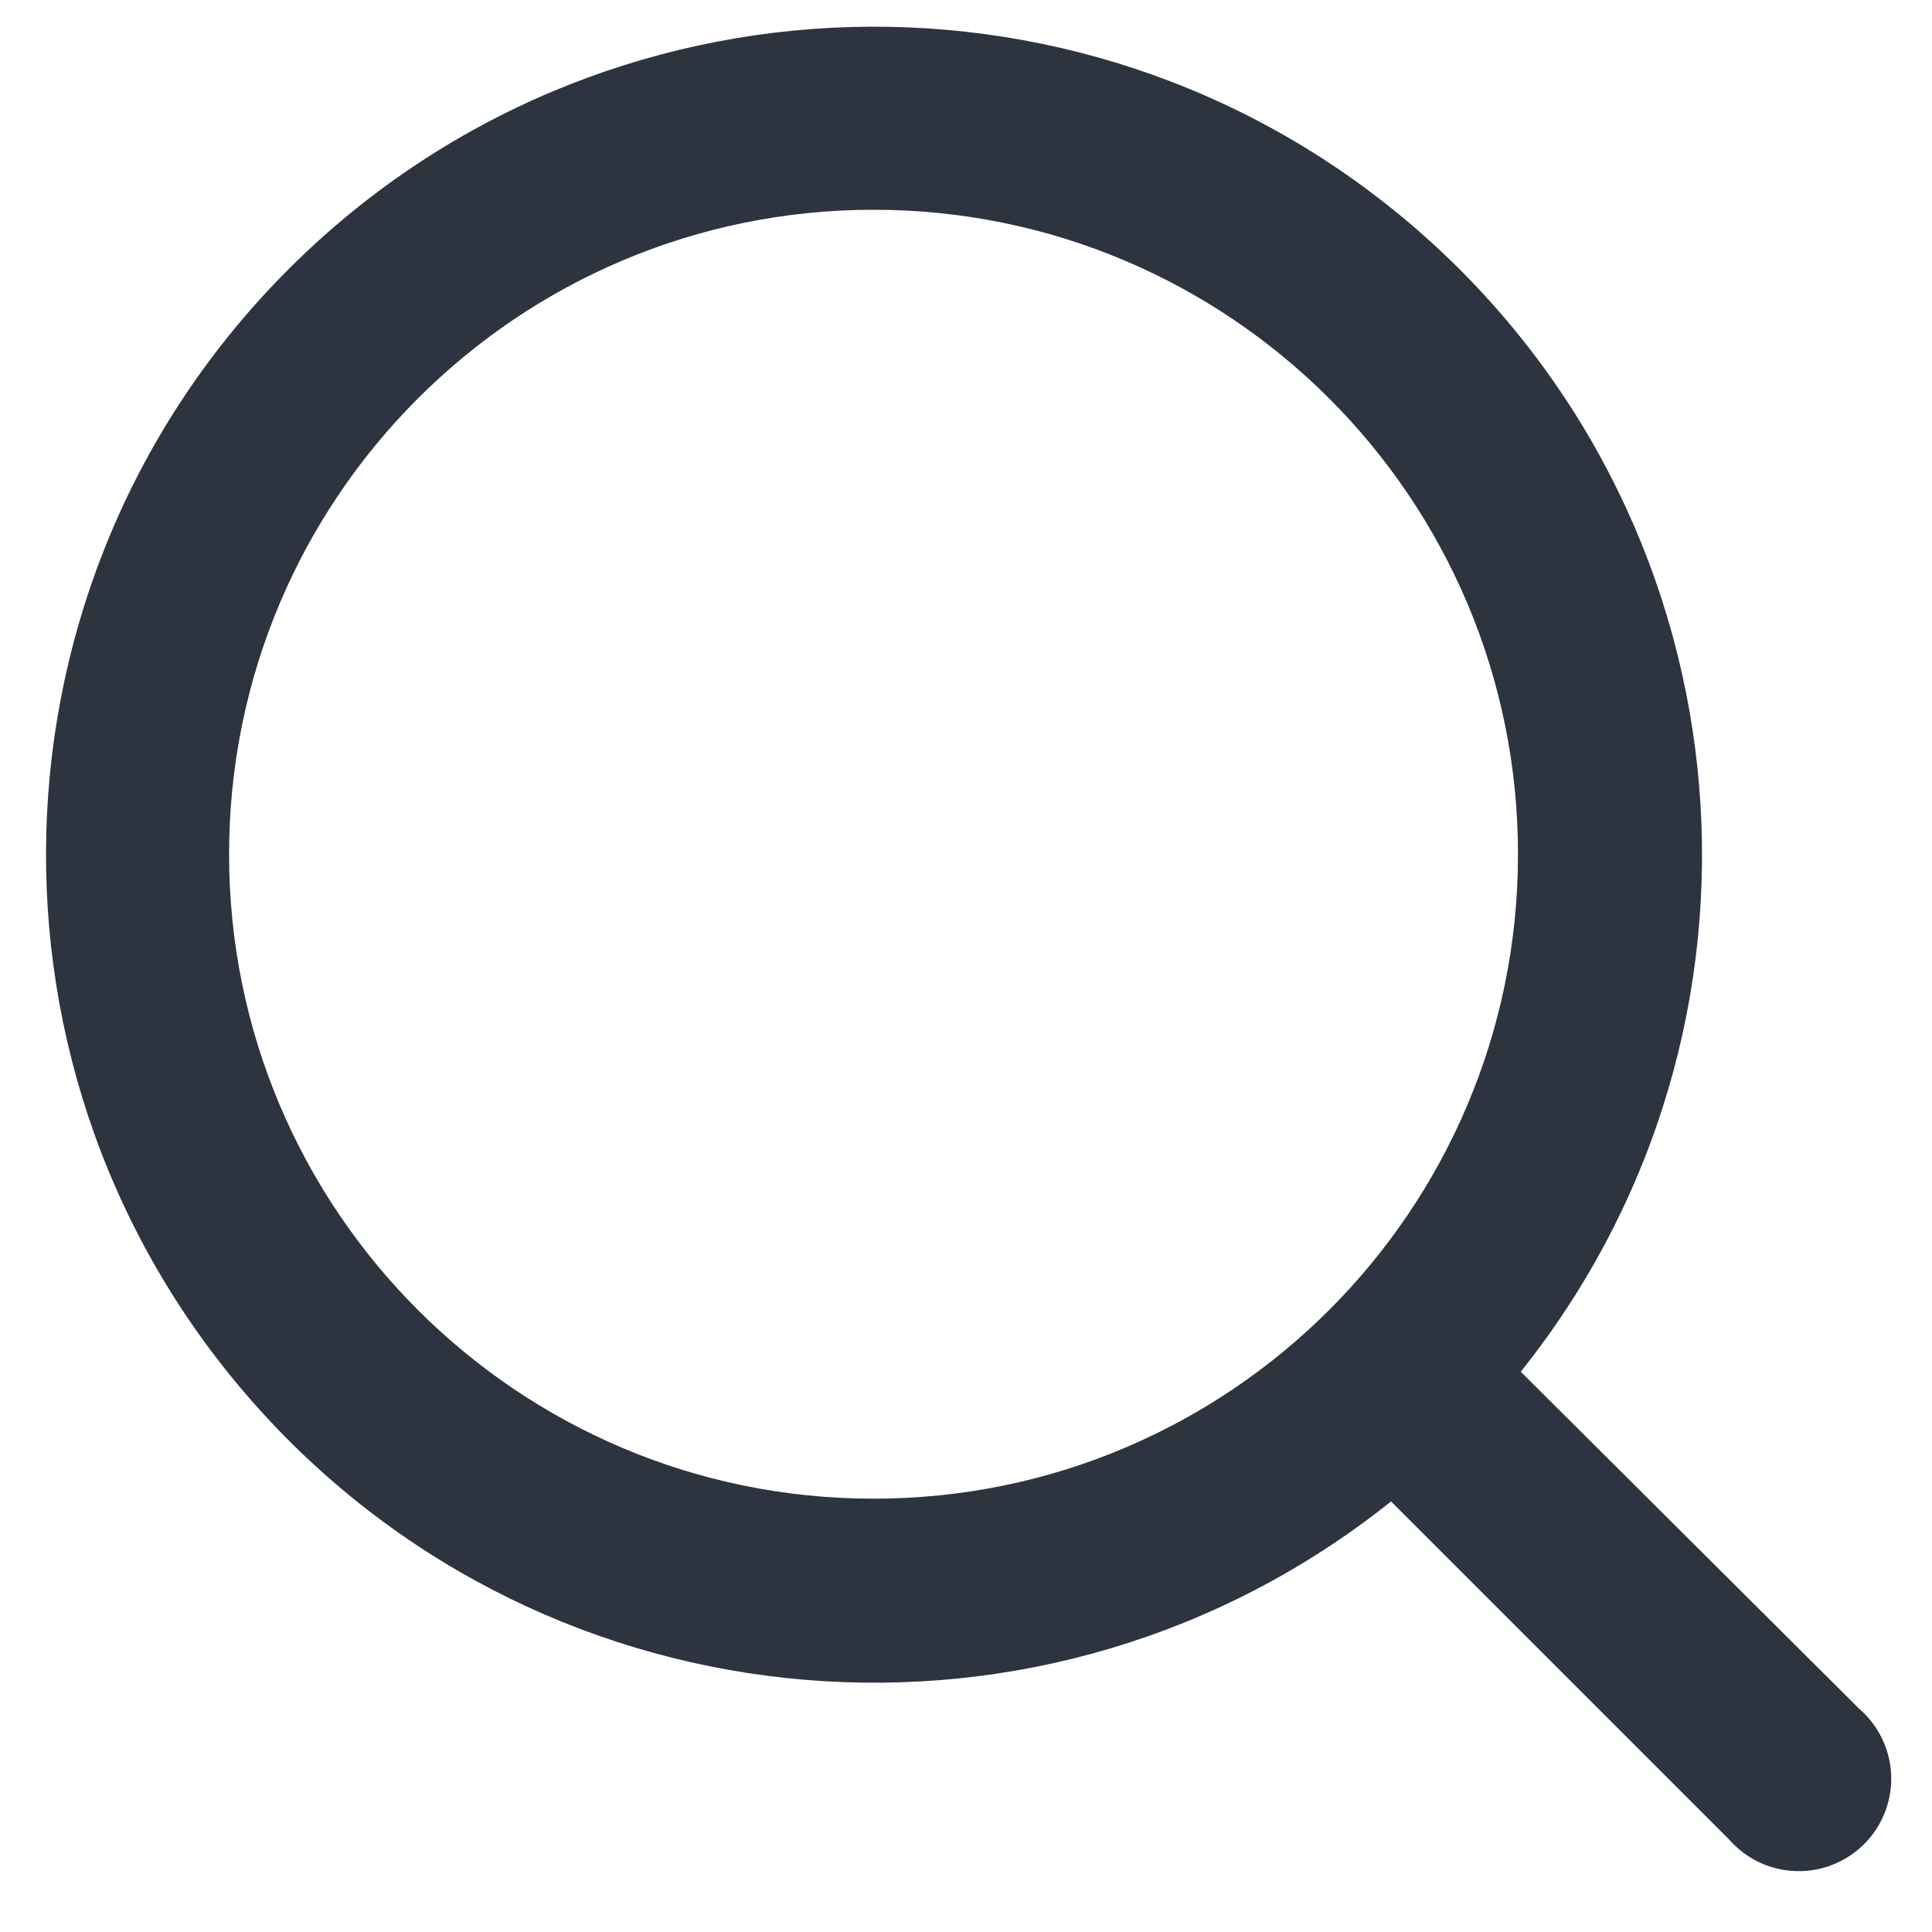
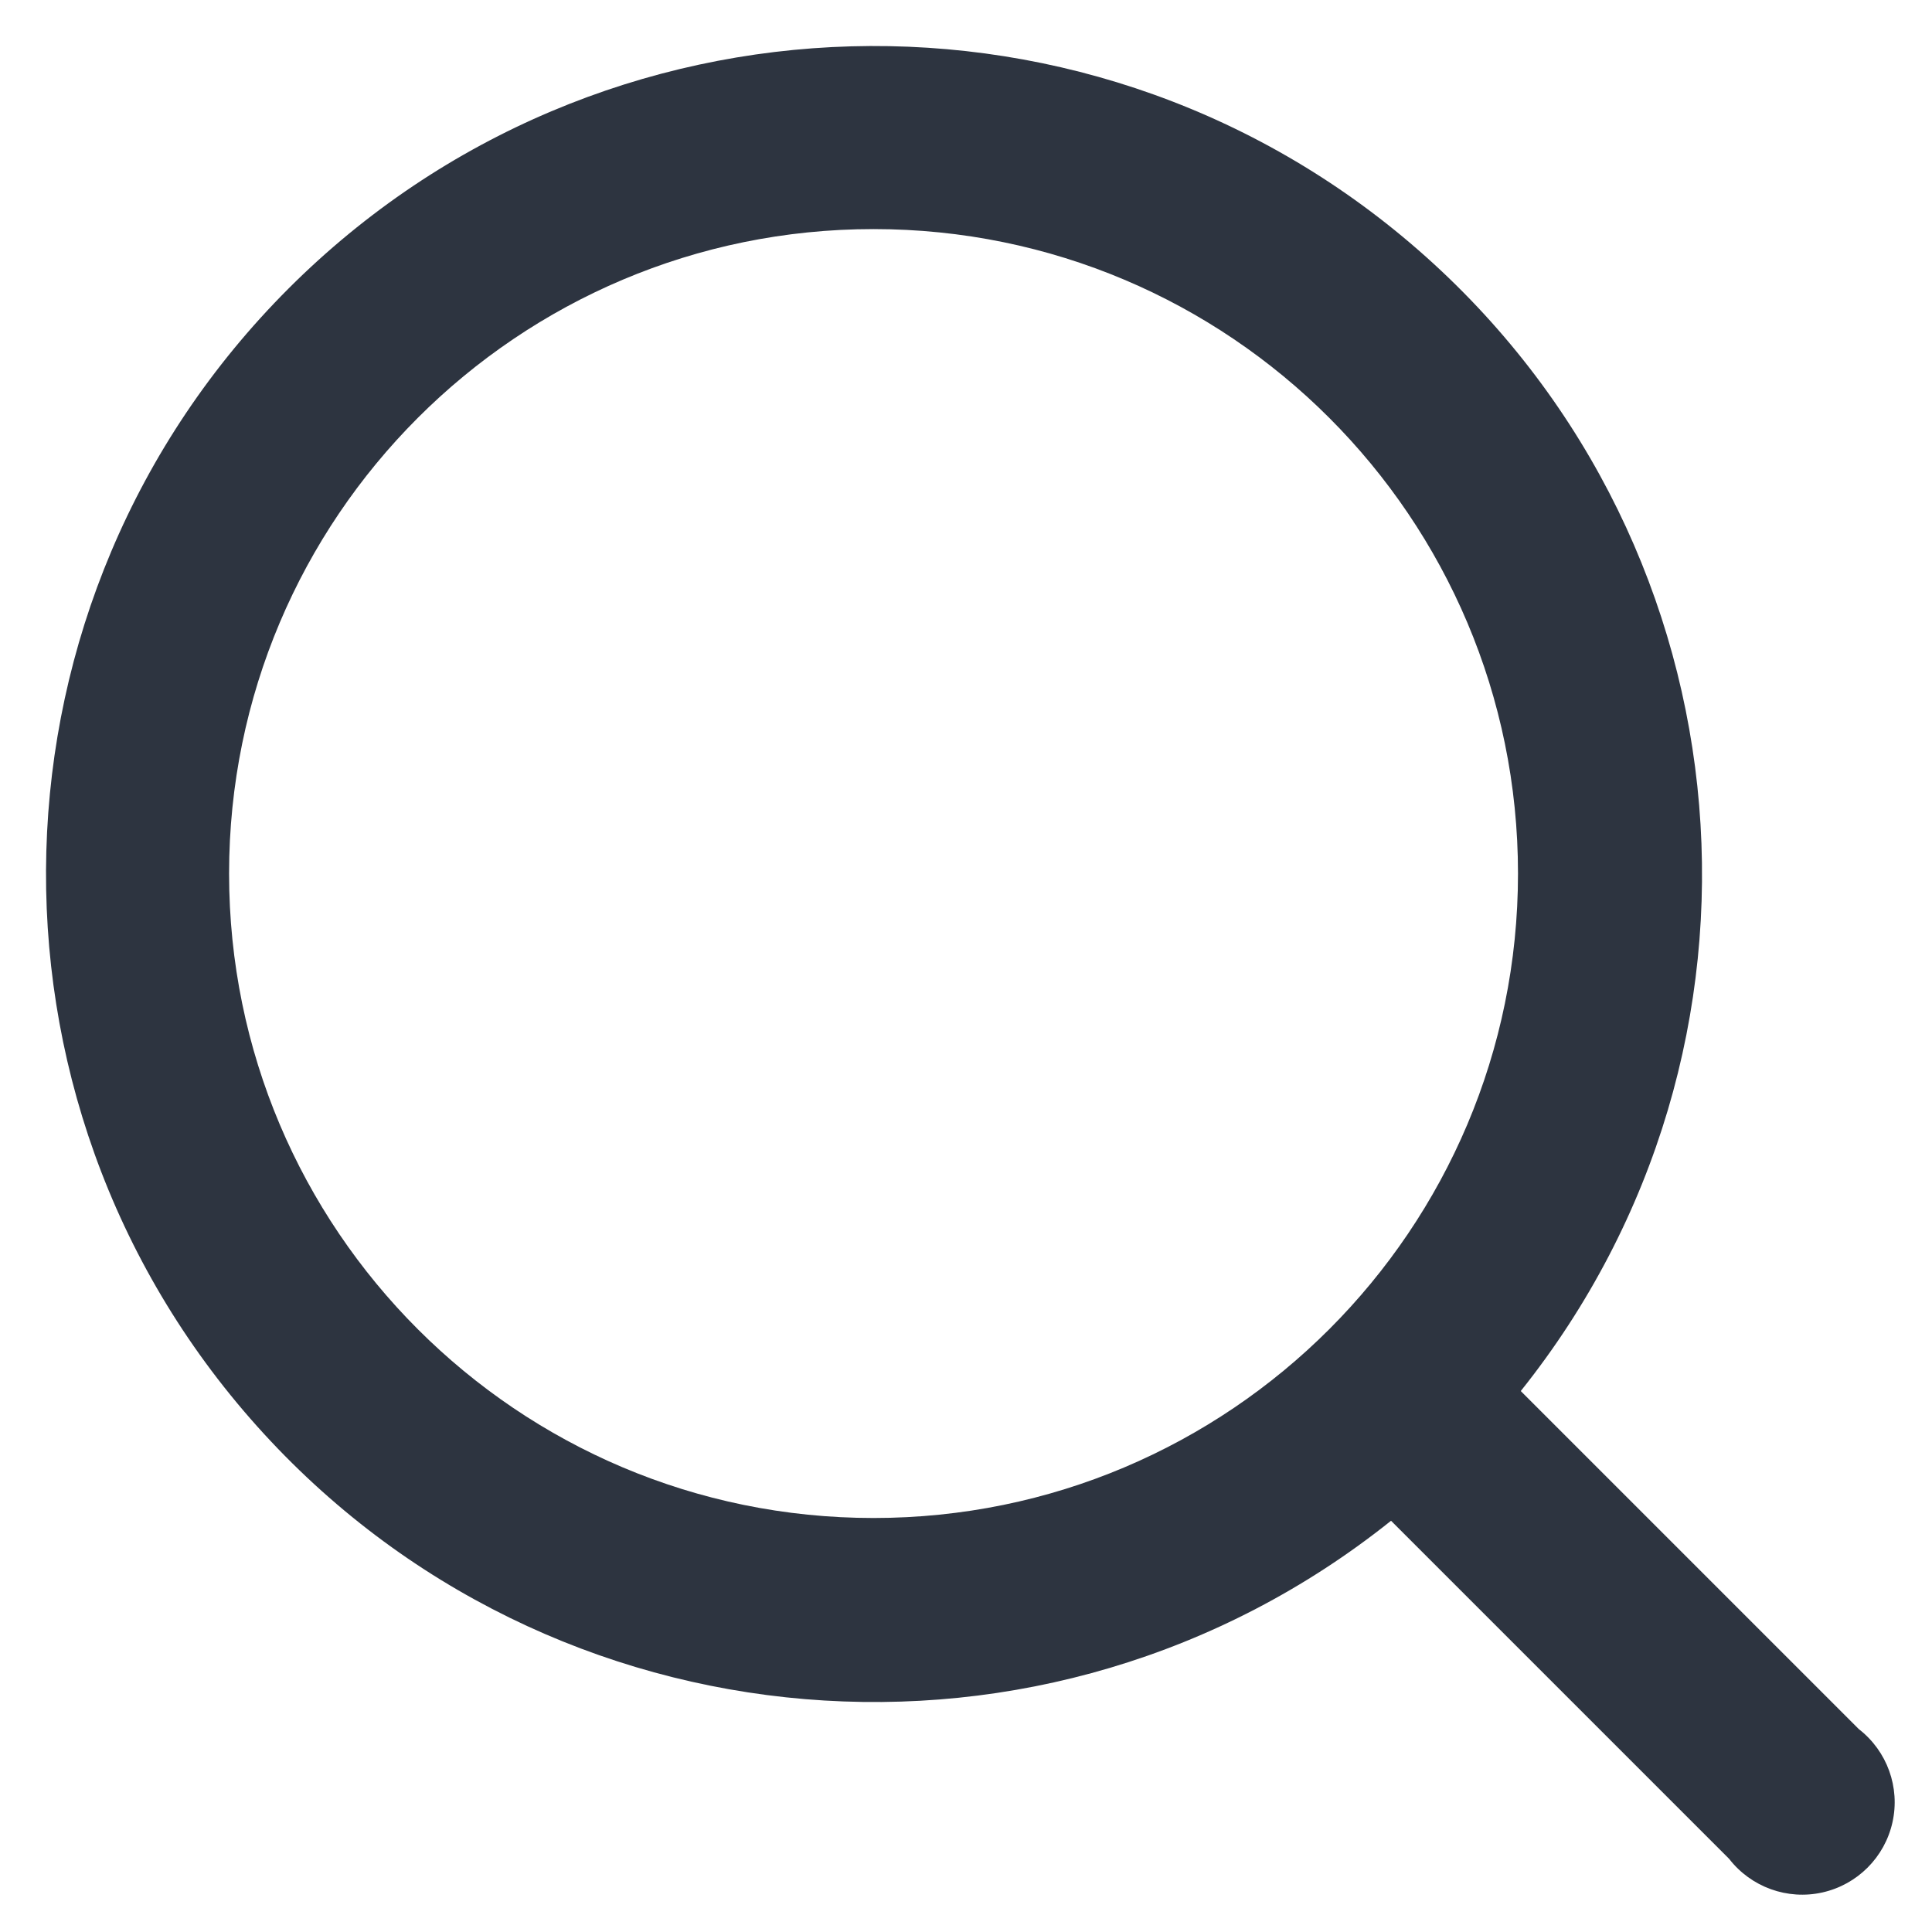
<svg xmlns="http://www.w3.org/2000/svg" width="14" height="14" fill="none">
-   <path fill="#2D3440" fill-rule="evenodd" d="M1.66 6.19a4.67 4.67 0 1 1 9.34 0 4.67 4.67 0 0 1-9.34 0Zm8.42 4.69a6 6 0 1 1 .94-.94l2.45 2.44a.67.67 0 1 1-.94.95l-2.45-2.45Z" clip-rule="evenodd" />
+   <path fill="#2D3440" fill-rule="evenodd" d="M1.66 6.33a4.67 4.67 0 1 1 9.34 0 4.67 4.67 0 0 1-9.34 0Zm8.42 4.69a6 6 0 1 1 .94-.94l2.45 2.45a.67.67 0 1 1-.94.94l-2.45-2.45Z" clip-rule="evenodd" />
</svg>
